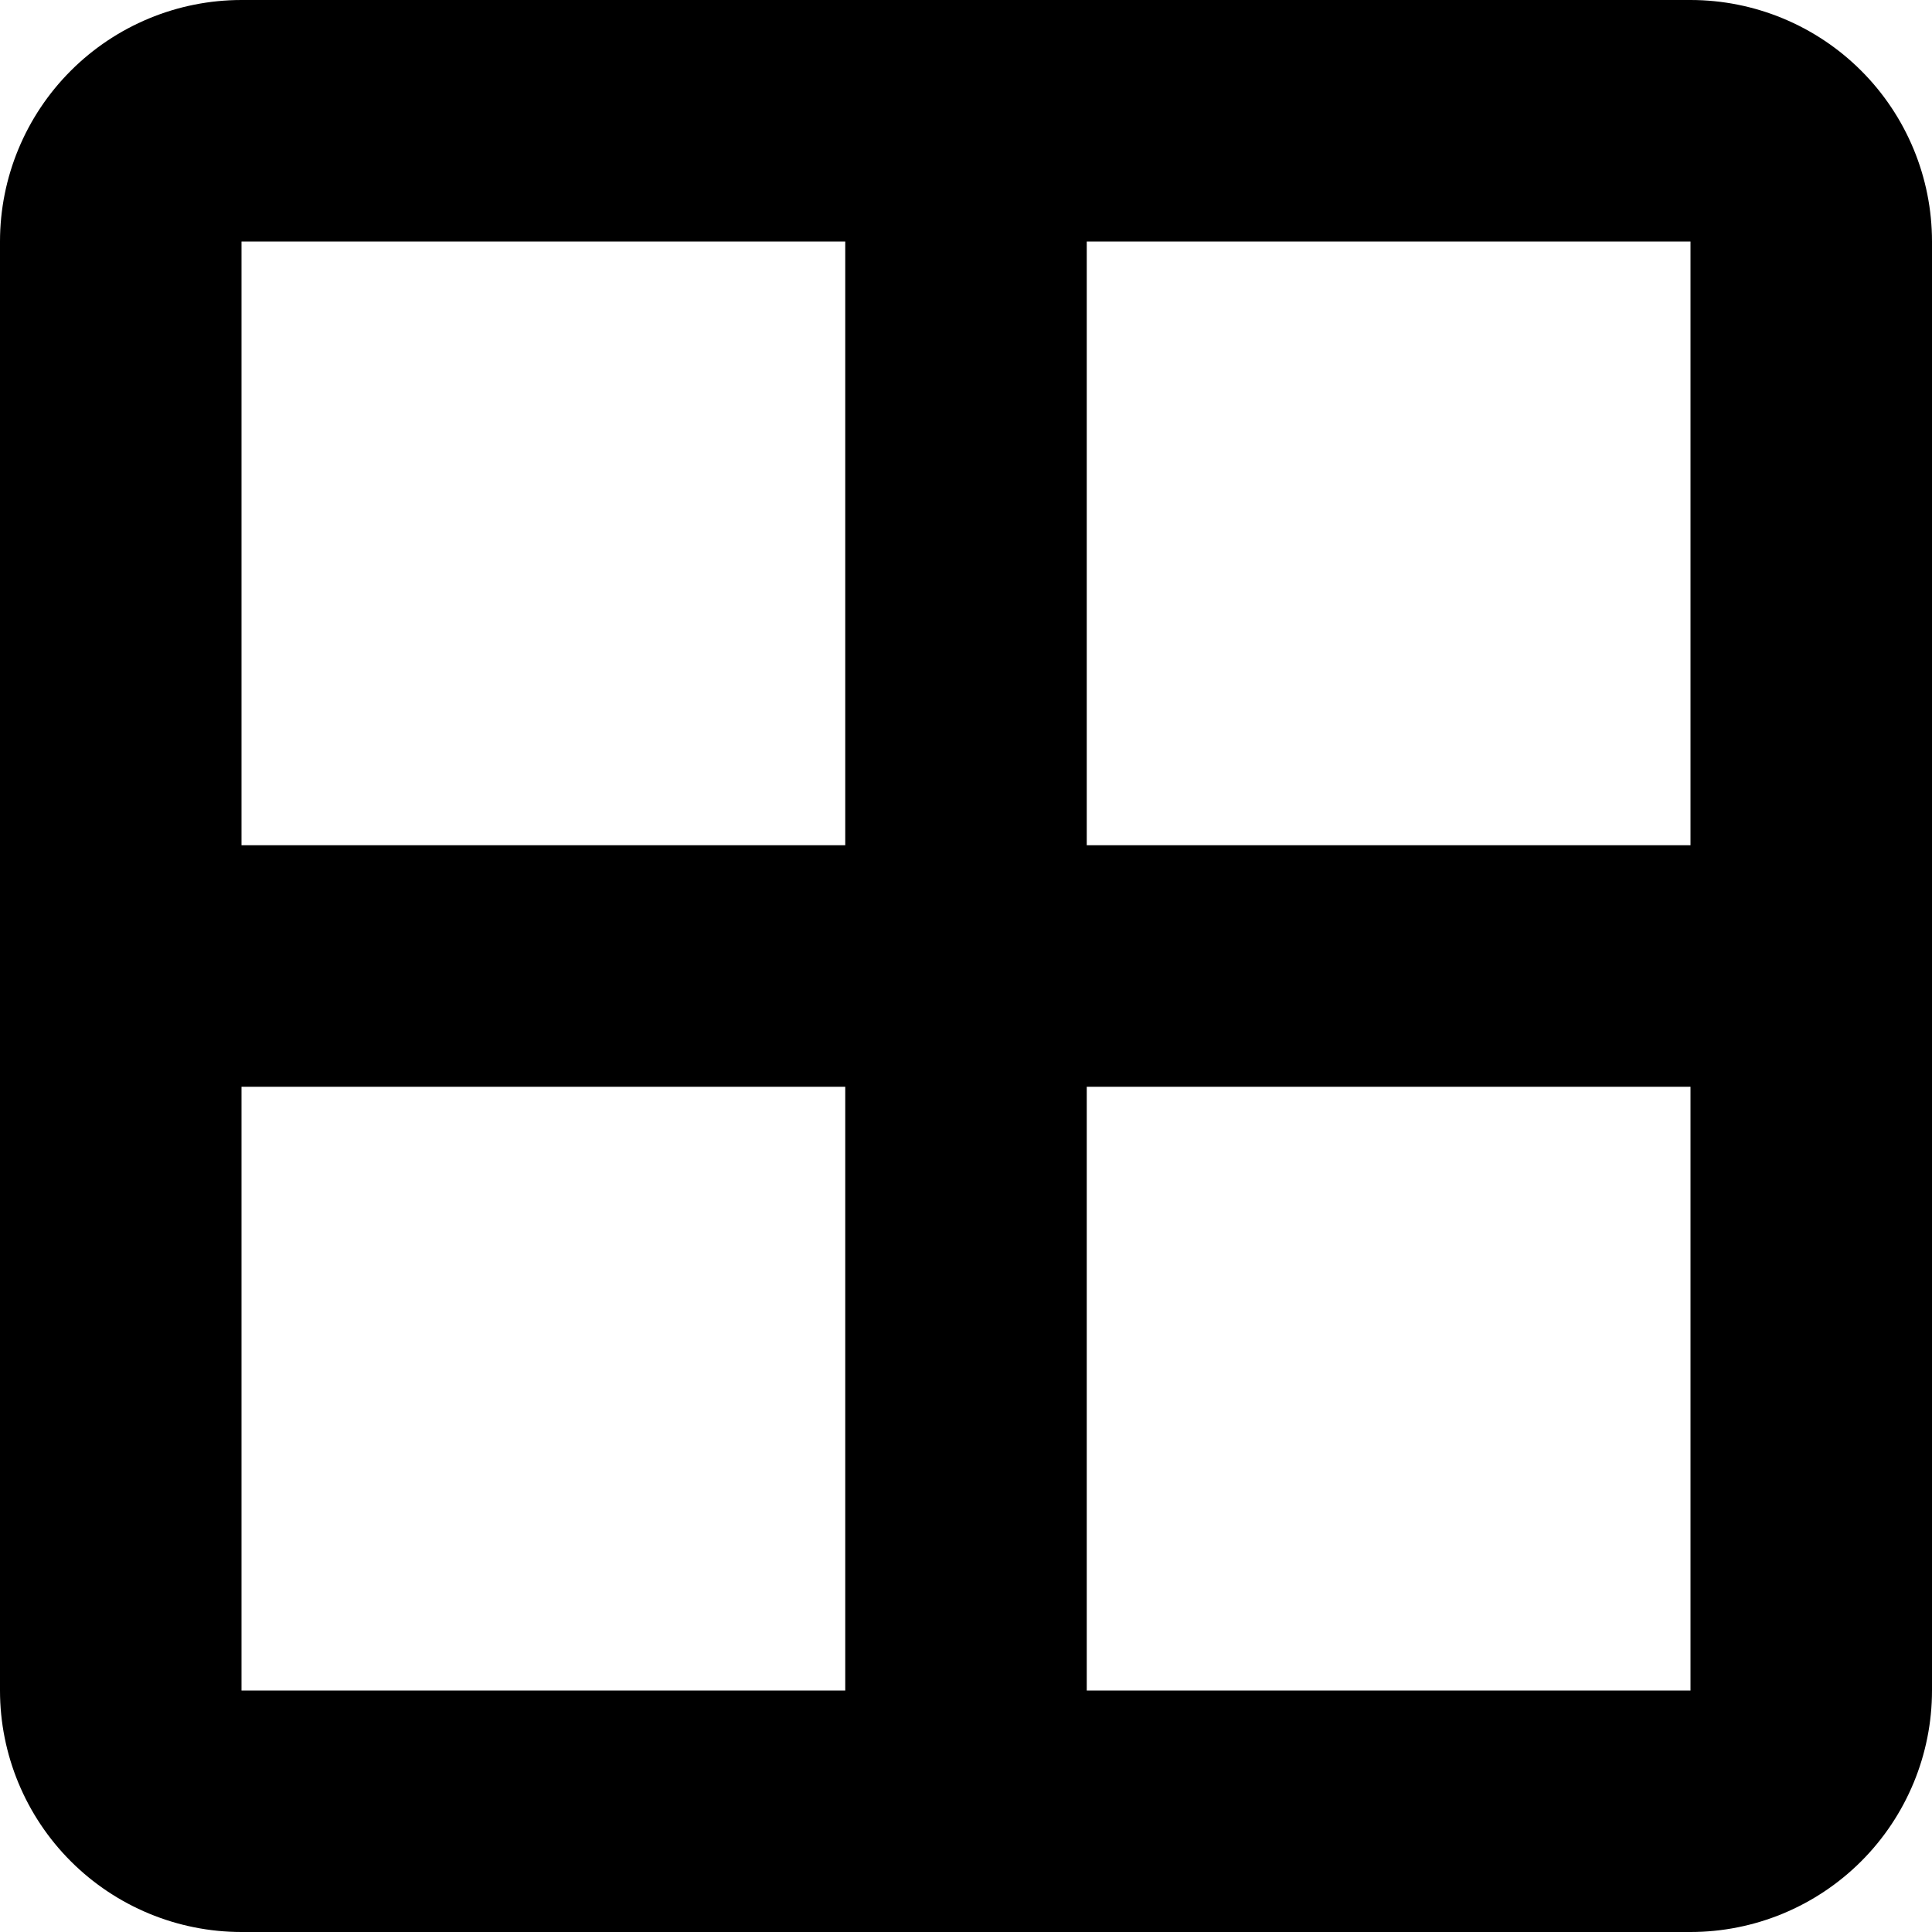
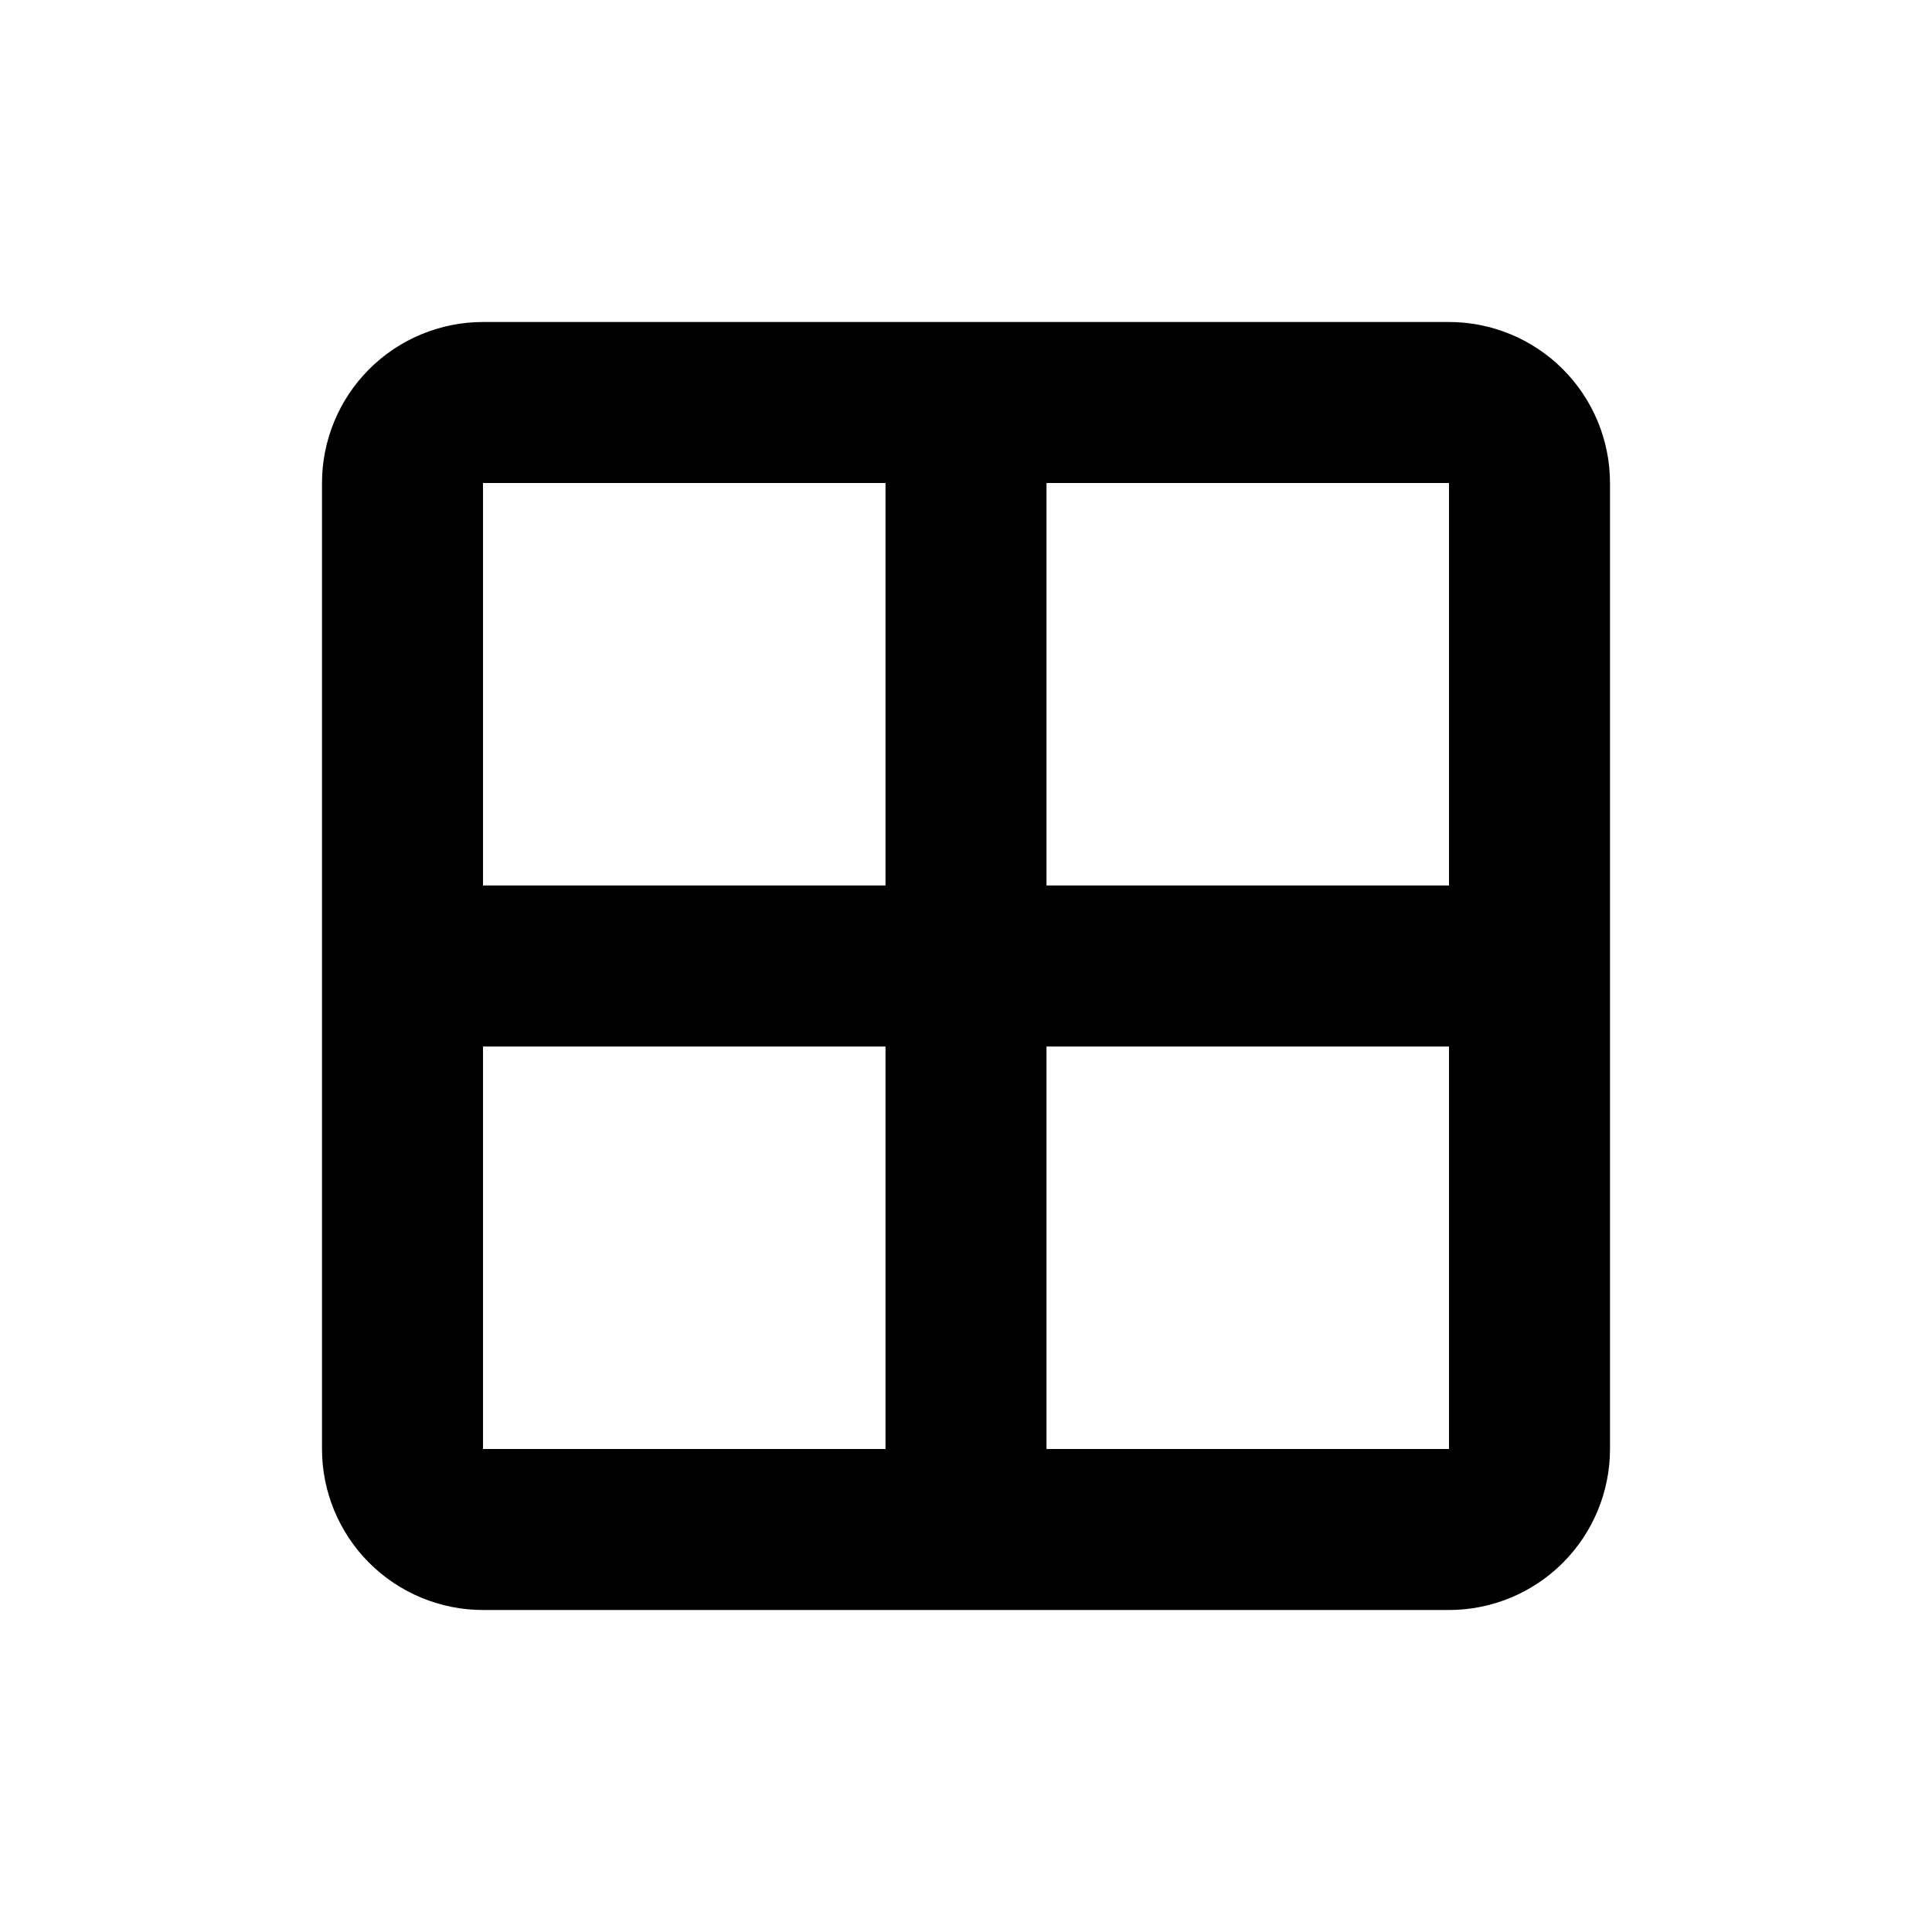
- <svg xmlns="http://www.w3.org/2000/svg" width="16" height="16" viewBox="0 0 16 16">
-   <path d="M2 0H14C14.53 0 15.039 0.211 15.414 0.586C15.789 0.961 16 1.47 16 2V14C16 14.53 15.789 15.039 15.414 15.414C15.039 15.789 14.53 16 14 16H2C1.47 16 0.961 15.789 0.586 15.414C0.211 15.039 0 14.53 0 14V2C0 1.47 0.211 0.961 0.586 0.586C0.961 0.211 1.47 0 2 0ZM9 9V14H14V9H9ZM2 9V14H7V9H2ZM9 2V7H14V2H9ZM2 2V7H7V2H2Z" />
+ <svg xmlns="http://www.w3.org/2000/svg" width="24" height="24" viewBox="0 0 24 24">
+   <path d="M6 4H18C18.53 4 19.039 4.211 19.414 4.586C19.789 4.961 20 5.47 20 6V18C20 18.53 19.789 19.039 19.414 19.414C19.039 19.789 18.53 20 18 20H6C5.47 20 4.961 19.789 4.586 19.414C4.211 19.039 4 18.53 4 18V6C4 5.47 4.211 4.961 4.586 4.586C4.961 4.211 5.47 4 6 4V4ZM13 13V18H18V13H13ZM6 13V18H11V13H6ZM13 6V11H18V6H13ZM6 6V11H11V6H6Z" />
</svg>
